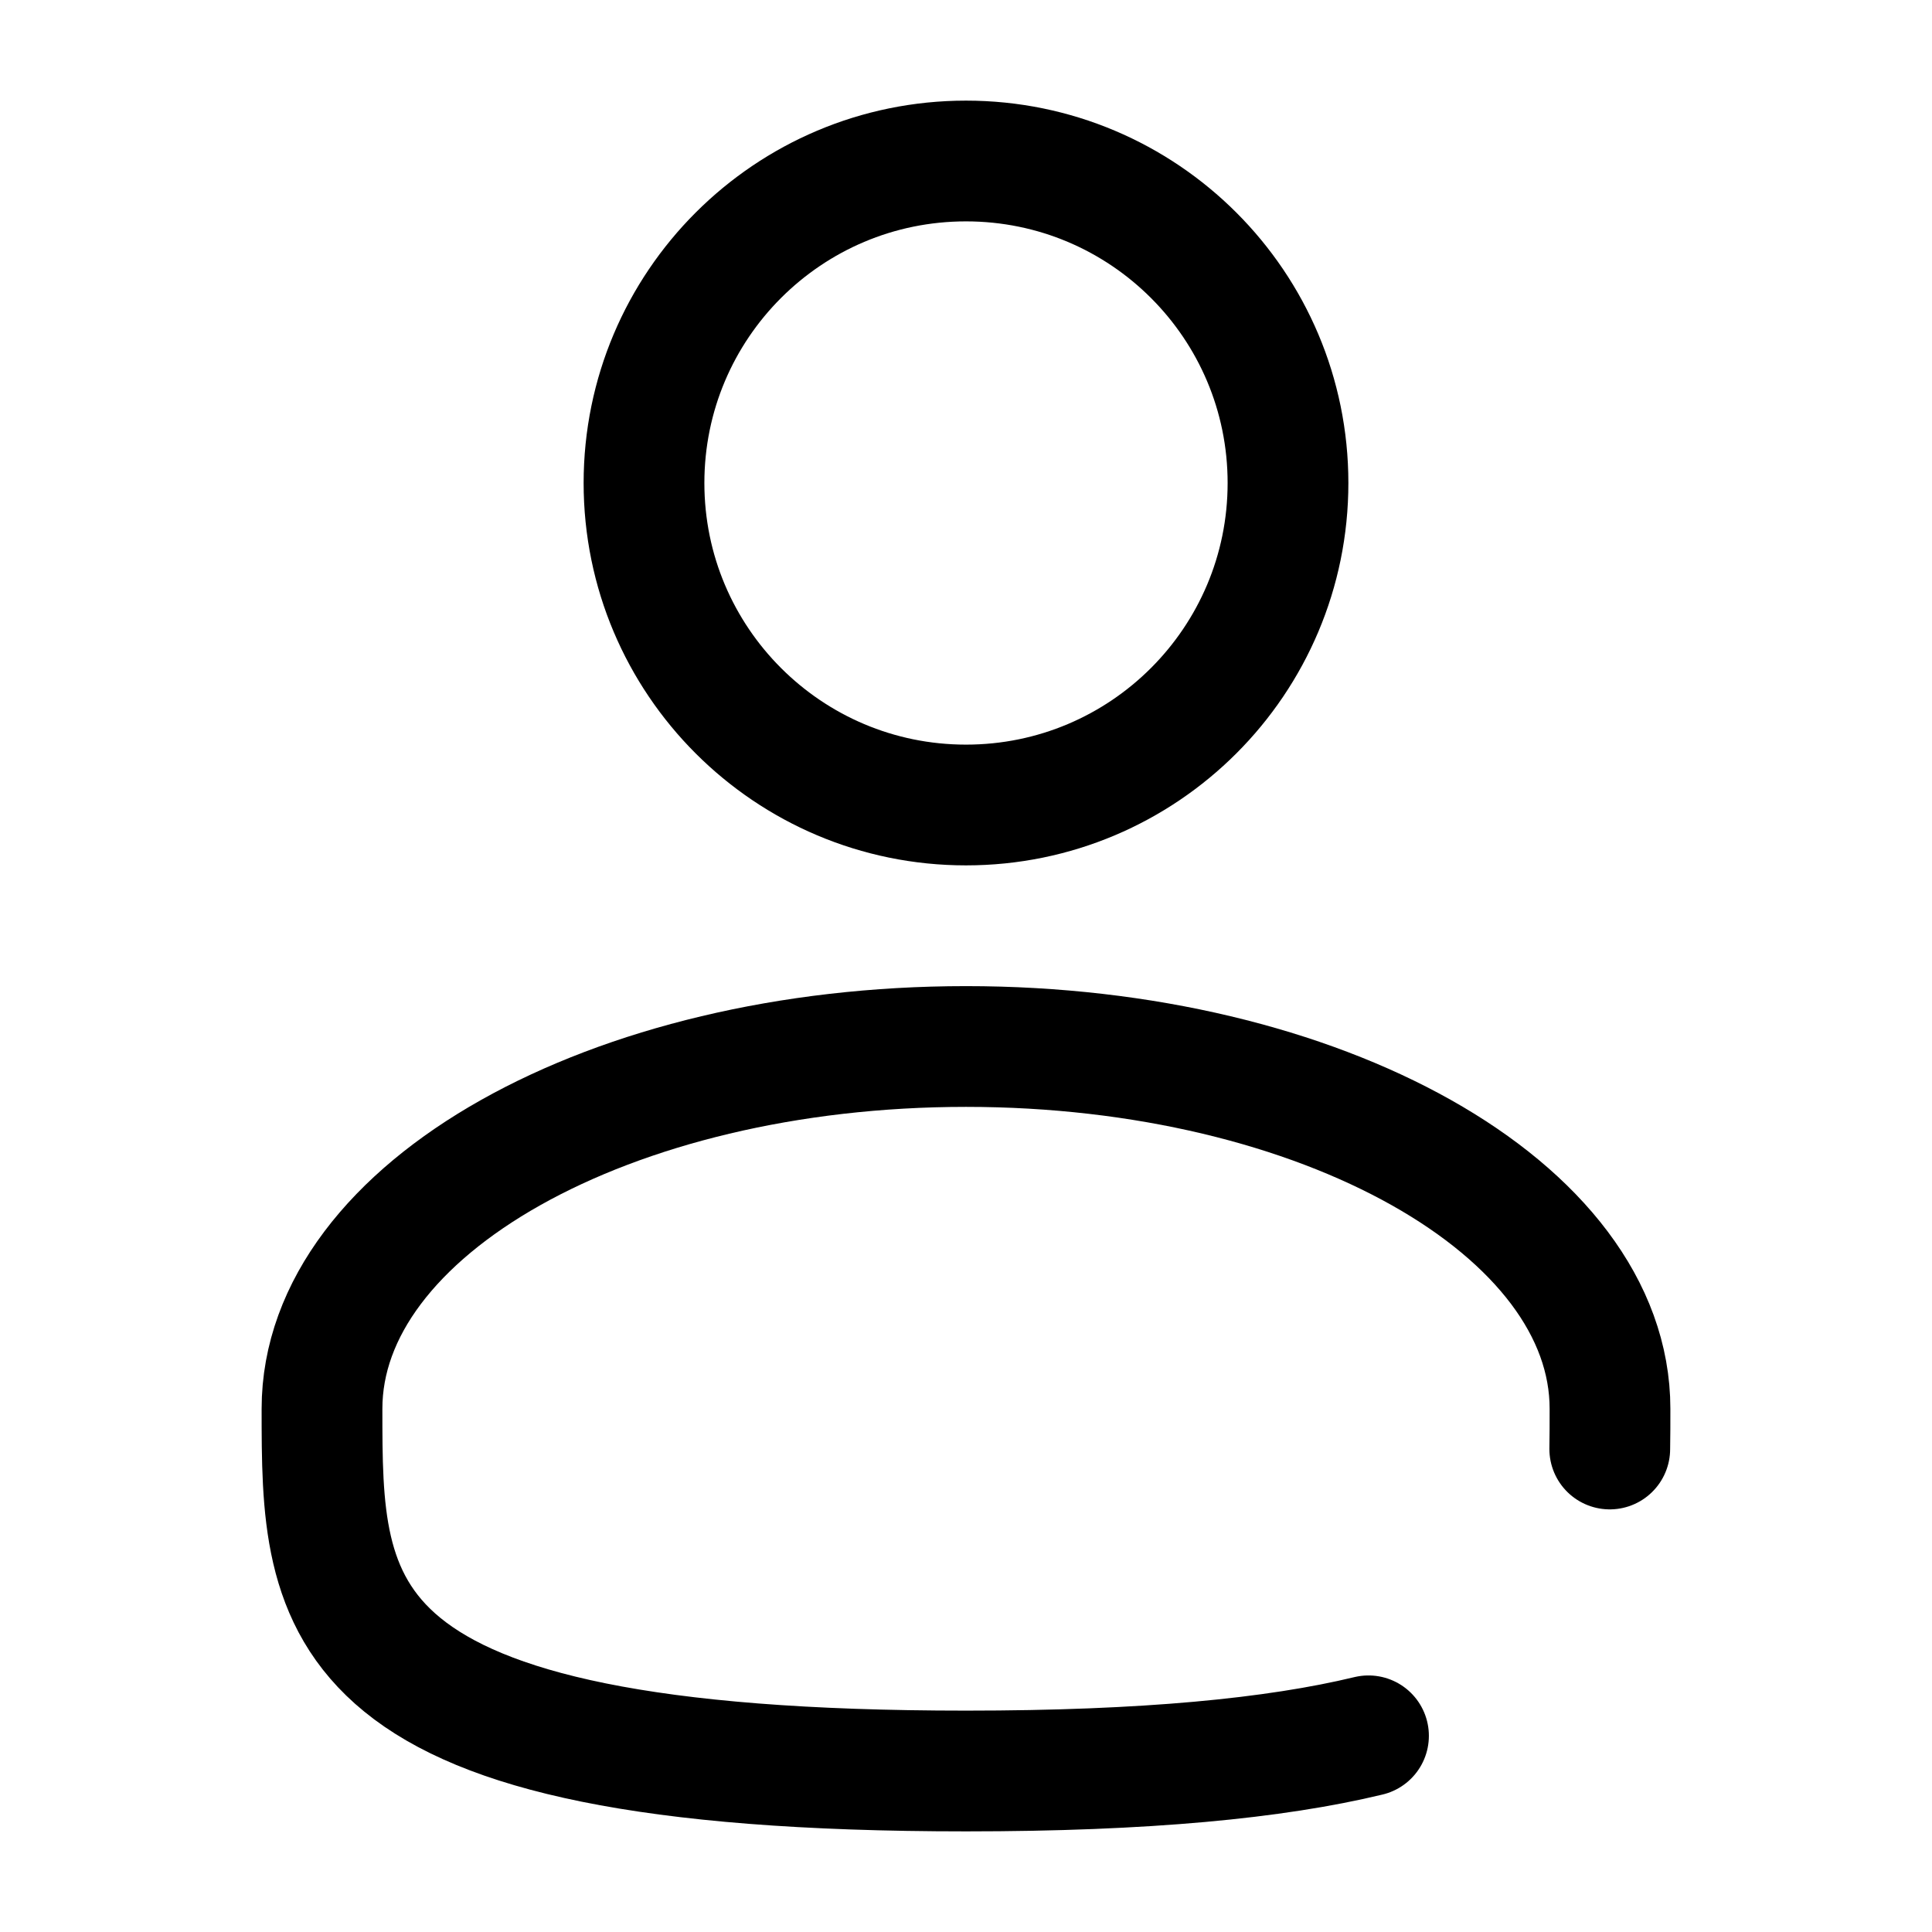
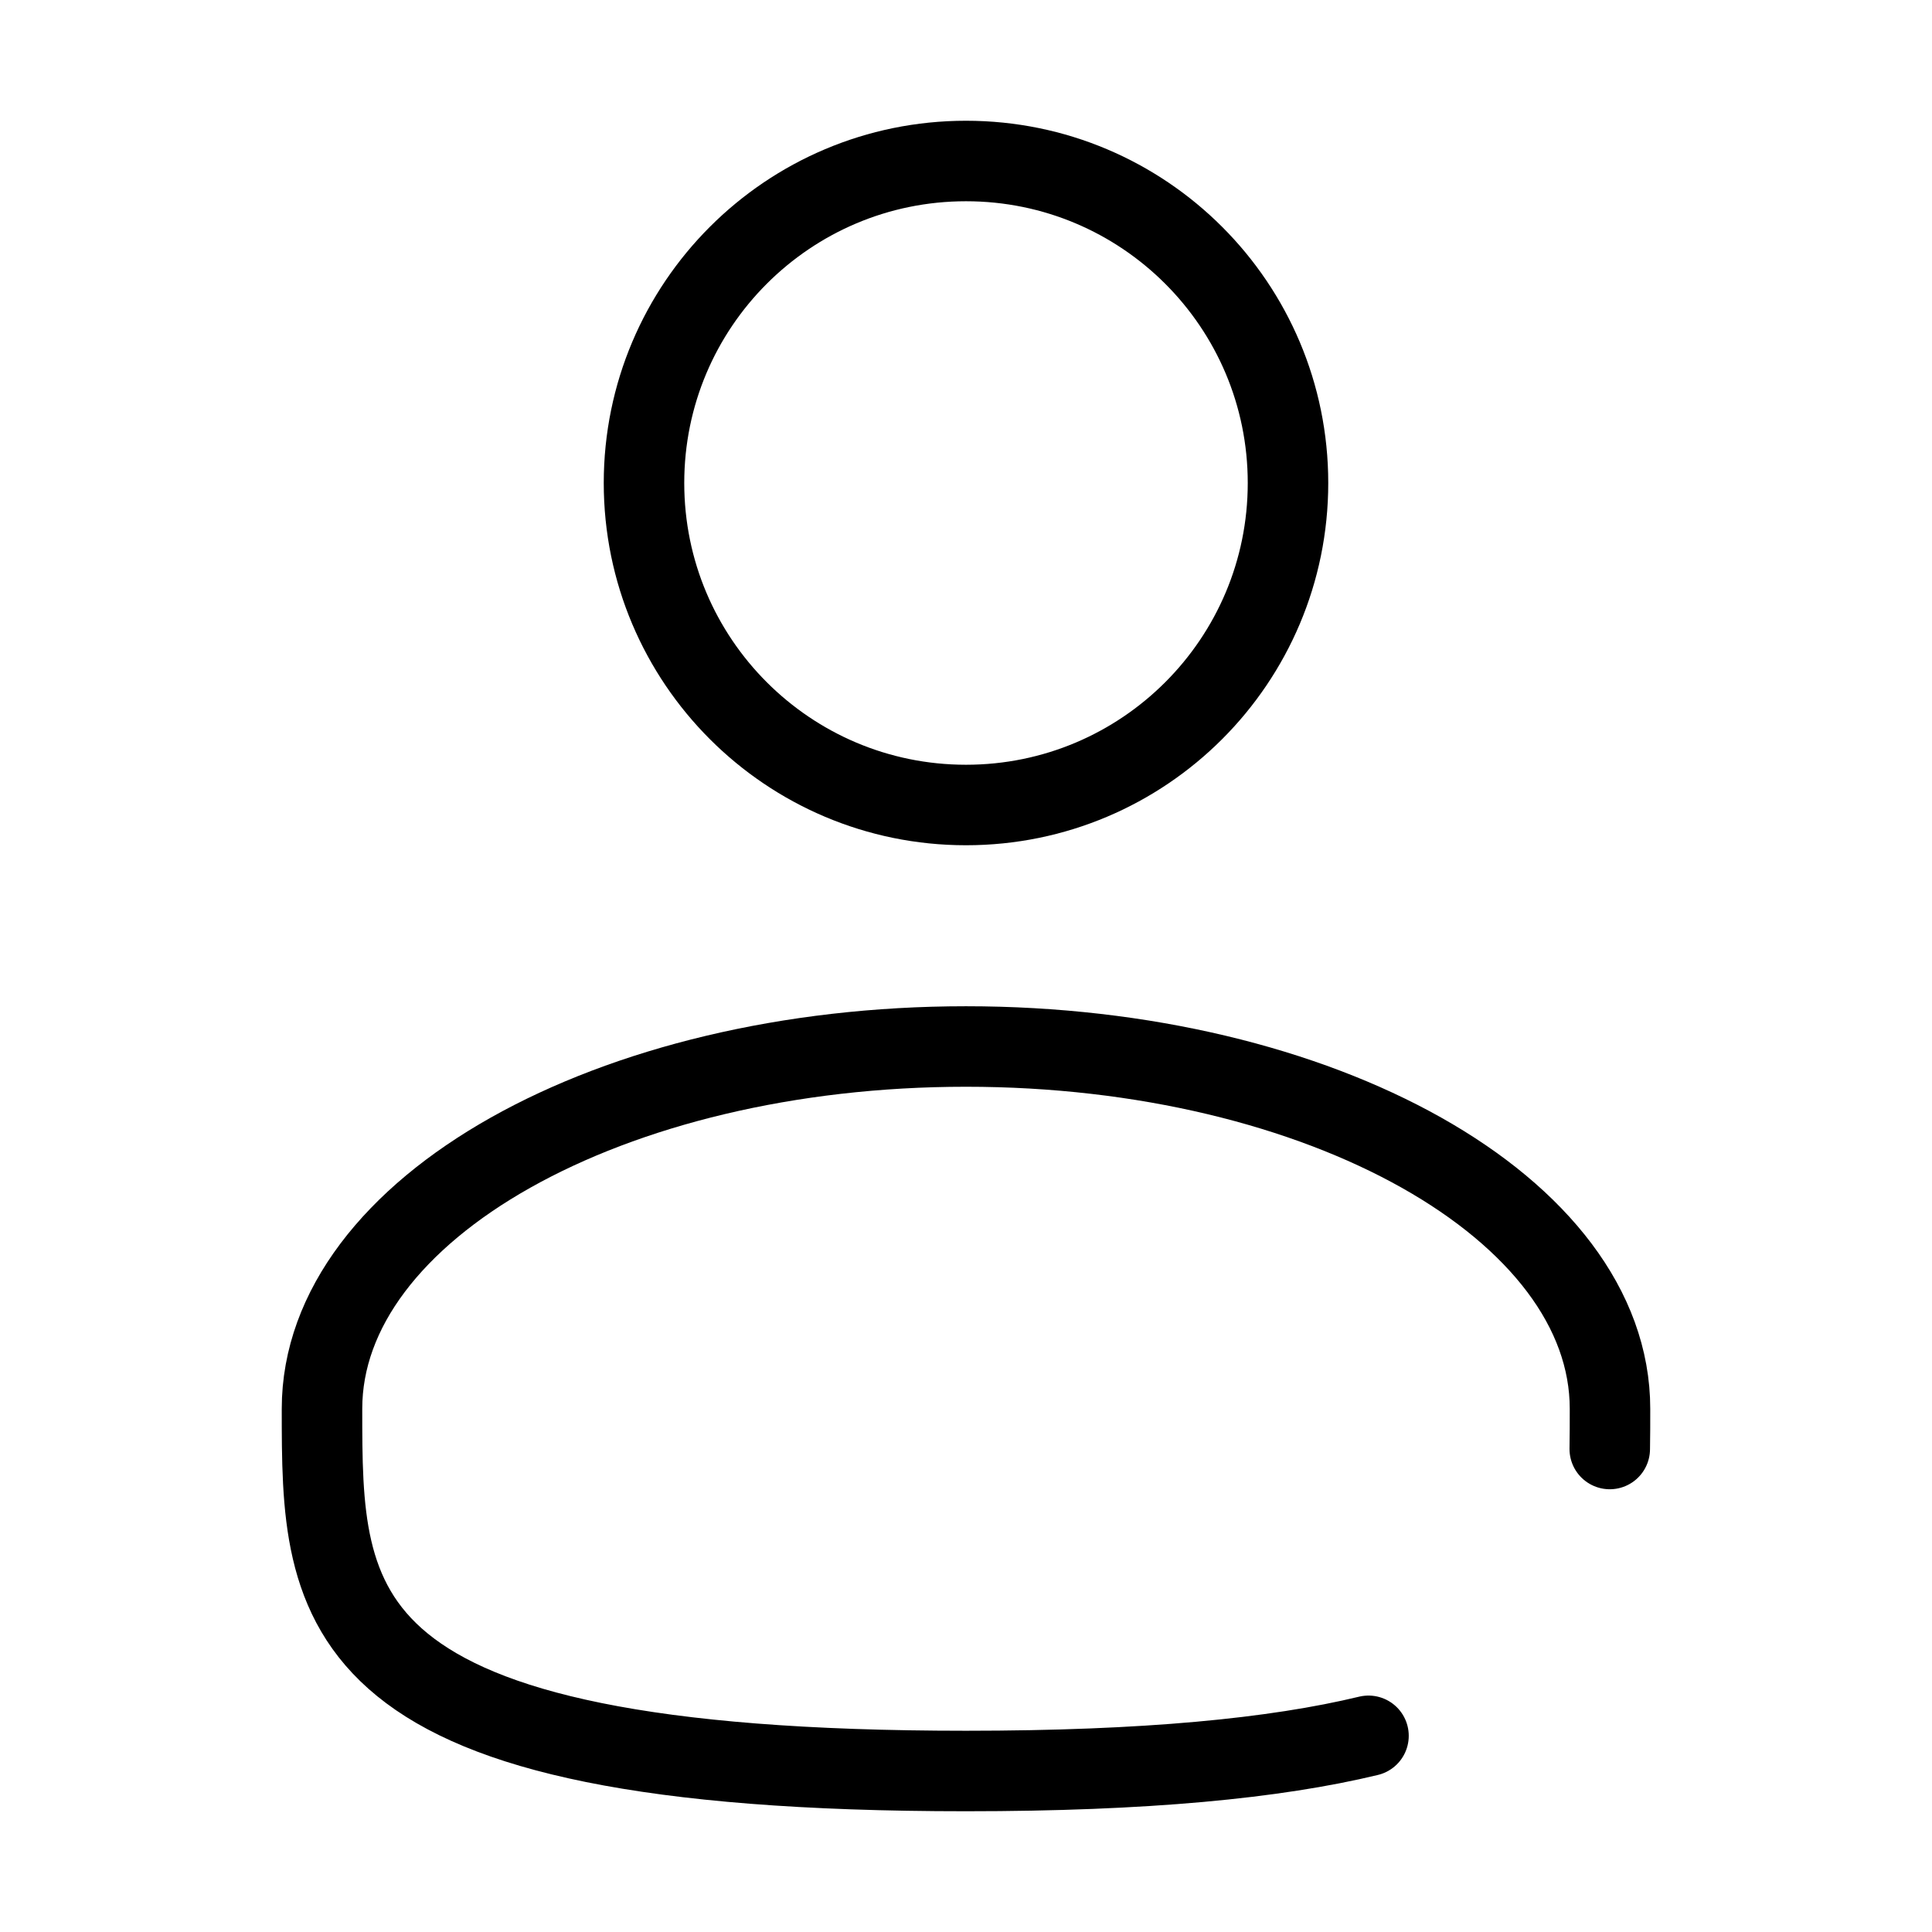
<svg xmlns="http://www.w3.org/2000/svg" width="800px" height="800px" viewBox="0 0 24 24" fill="none">
-   <circle cx="12" cy="6" r="4" stroke="currentColor" stroke-width="1.5" />
-   <path d="M19.997 18C20 17.836 20 17.669 20 17.5C20 15.015 16.418 13 12 13C7.582 13 4 15.015 4 17.5C4 19.985 4 22 12 22C14.231 22 15.84 21.843 17 21.563" stroke="currentColor" stroke-width="1.5" stroke-linecap="round" />
+   <circle cx="12" cy="6" r="4" stroke="currentColor" strokeWidth="1.5" />
+   <path d="M19.997 18C20 17.836 20 17.669 20 17.5C20 15.015 16.418 13 12 13C7.582 13 4 15.015 4 17.5C4 19.985 4 22 12 22C14.231 22 15.84 21.843 17 21.563" stroke="currentColor" strokeWidth="1.5" stroke-linecap="round" />
</svg>
